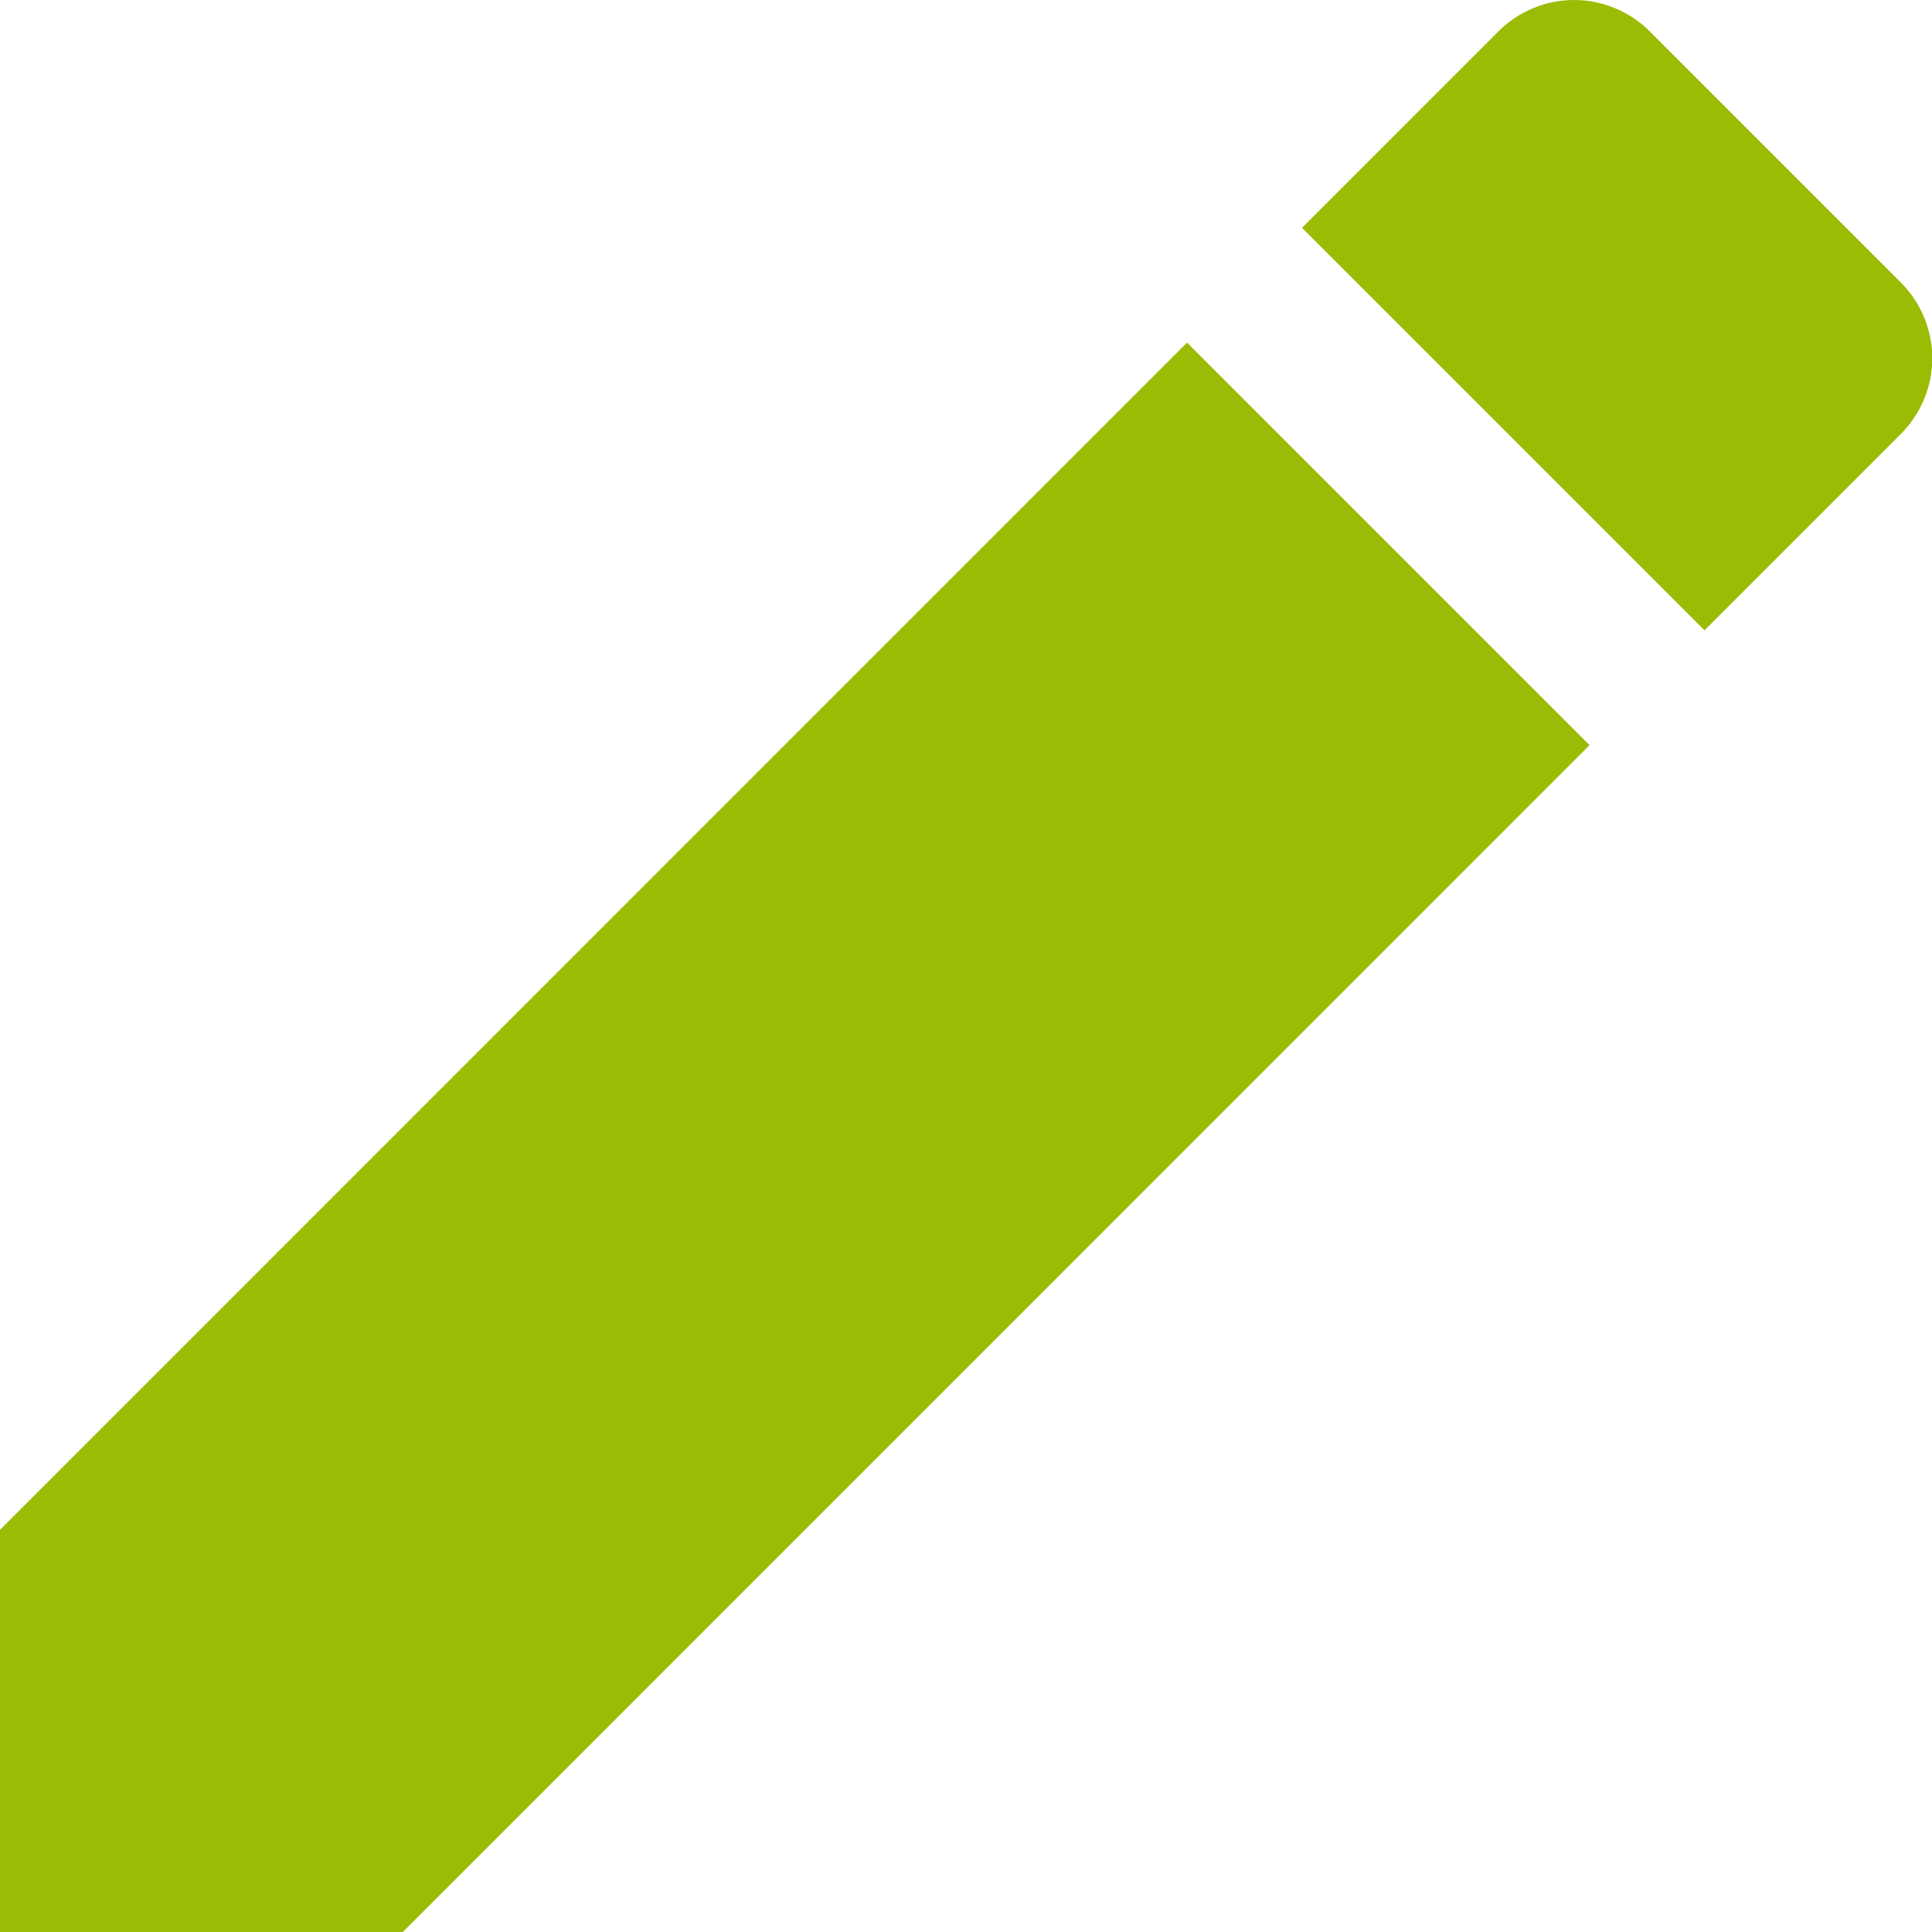
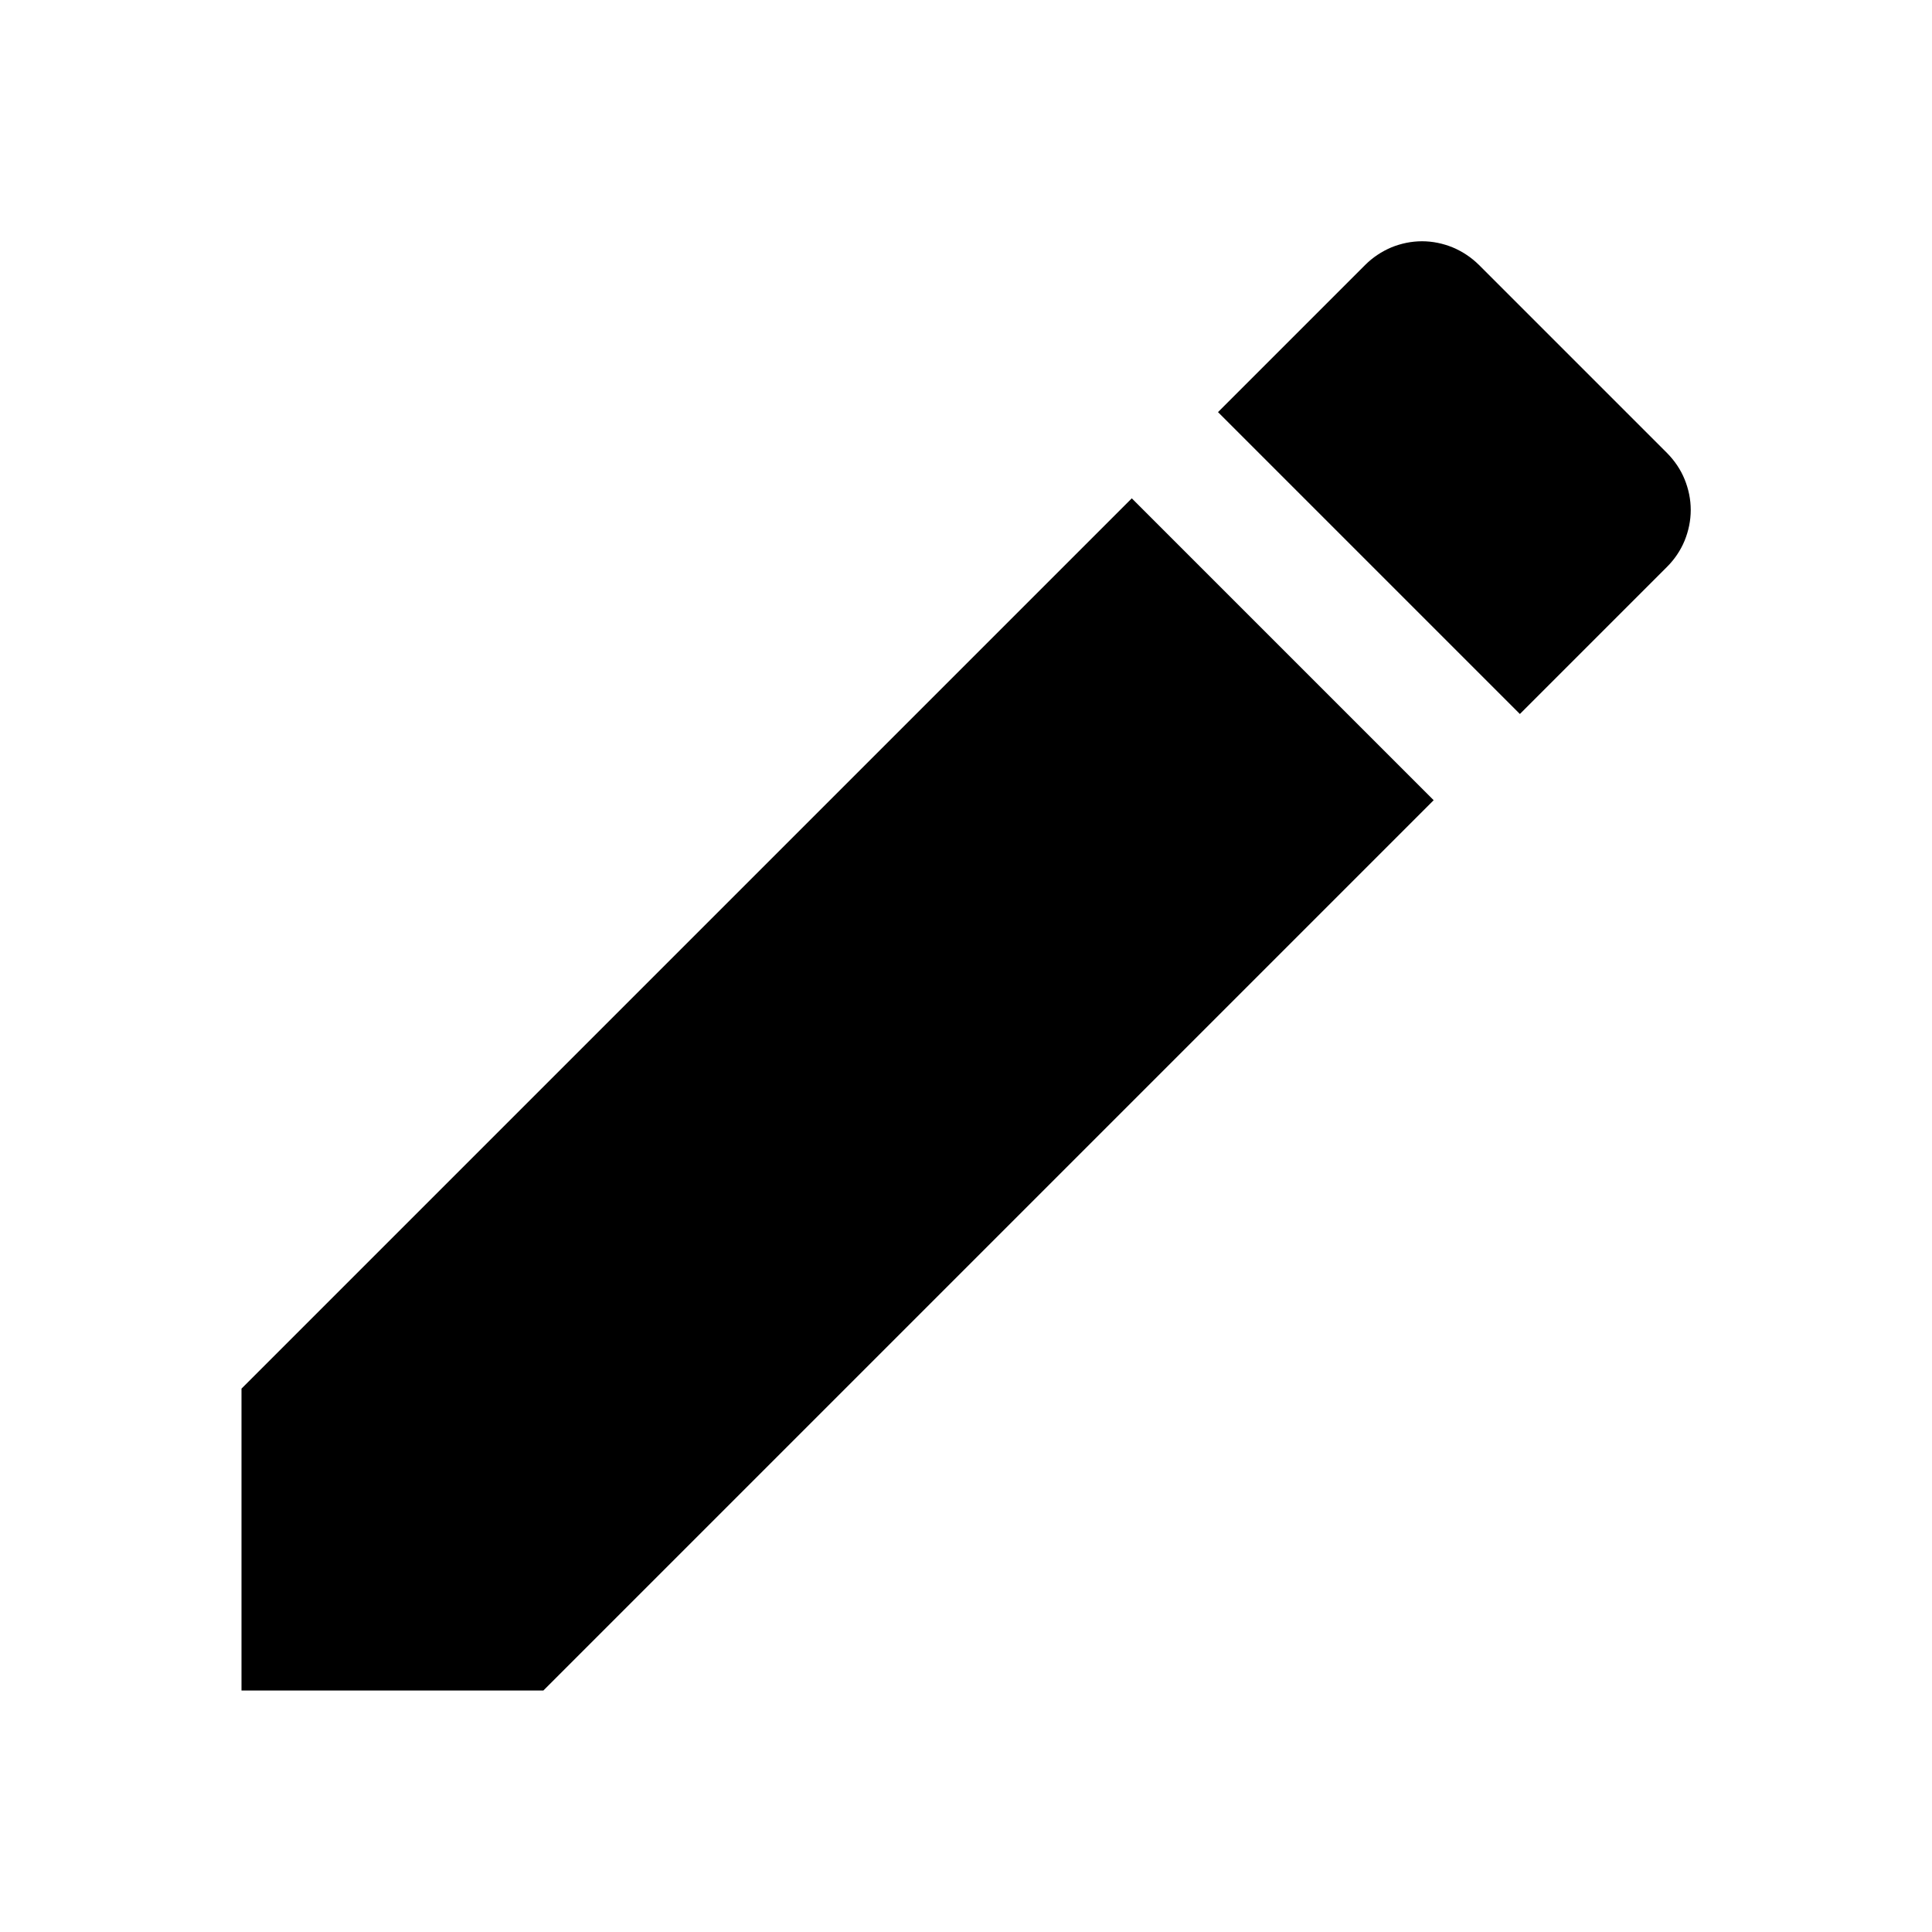
- <svg xmlns="http://www.w3.org/2000/svg" width="12" height="12" viewBox="0 0 12 12" fill="none">
-   <path d="M0 9.502V12.002H2.5L9.873 4.628L7.373 2.128L0 9.502ZM11.807 2.695C11.868 2.633 11.918 2.56 11.951 2.479C11.984 2.399 12.002 2.312 12.002 2.225C12.002 2.138 11.984 2.051 11.951 1.971C11.918 1.89 11.868 1.817 11.807 1.755L10.247 0.195C10.185 0.133 10.112 0.084 10.031 0.051C9.95 0.017 9.864 0 9.777 0C9.689 0 9.603 0.017 9.522 0.051C9.442 0.084 9.368 0.133 9.307 0.195L8.087 1.415L10.587 3.915L11.807 2.695Z" fill="#9ABC04" />
+ <svg xmlns="http://www.w3.org/2000/svg" width="16" height="16" viewBox="0 0 16 16" fill="none">
+   <path d="M2 11.5V14H4.5L11.873 6.627L9.373 4.127L2 11.5ZM13.807 4.693C13.868 4.632 13.918 4.558 13.951 4.478C13.984 4.397 14.002 4.311 14.002 4.223C14.002 4.136 13.984 4.05 13.951 3.969C13.918 3.888 13.868 3.815 13.807 3.753L12.247 2.193C12.185 2.132 12.112 2.083 12.031 2.049C11.95 2.016 11.864 1.998 11.777 1.998C11.689 1.998 11.603 2.016 11.522 2.049C11.442 2.083 11.368 2.132 11.307 2.193L10.087 3.413L12.587 5.913L13.807 4.693Z" fill="black" />
</svg>
